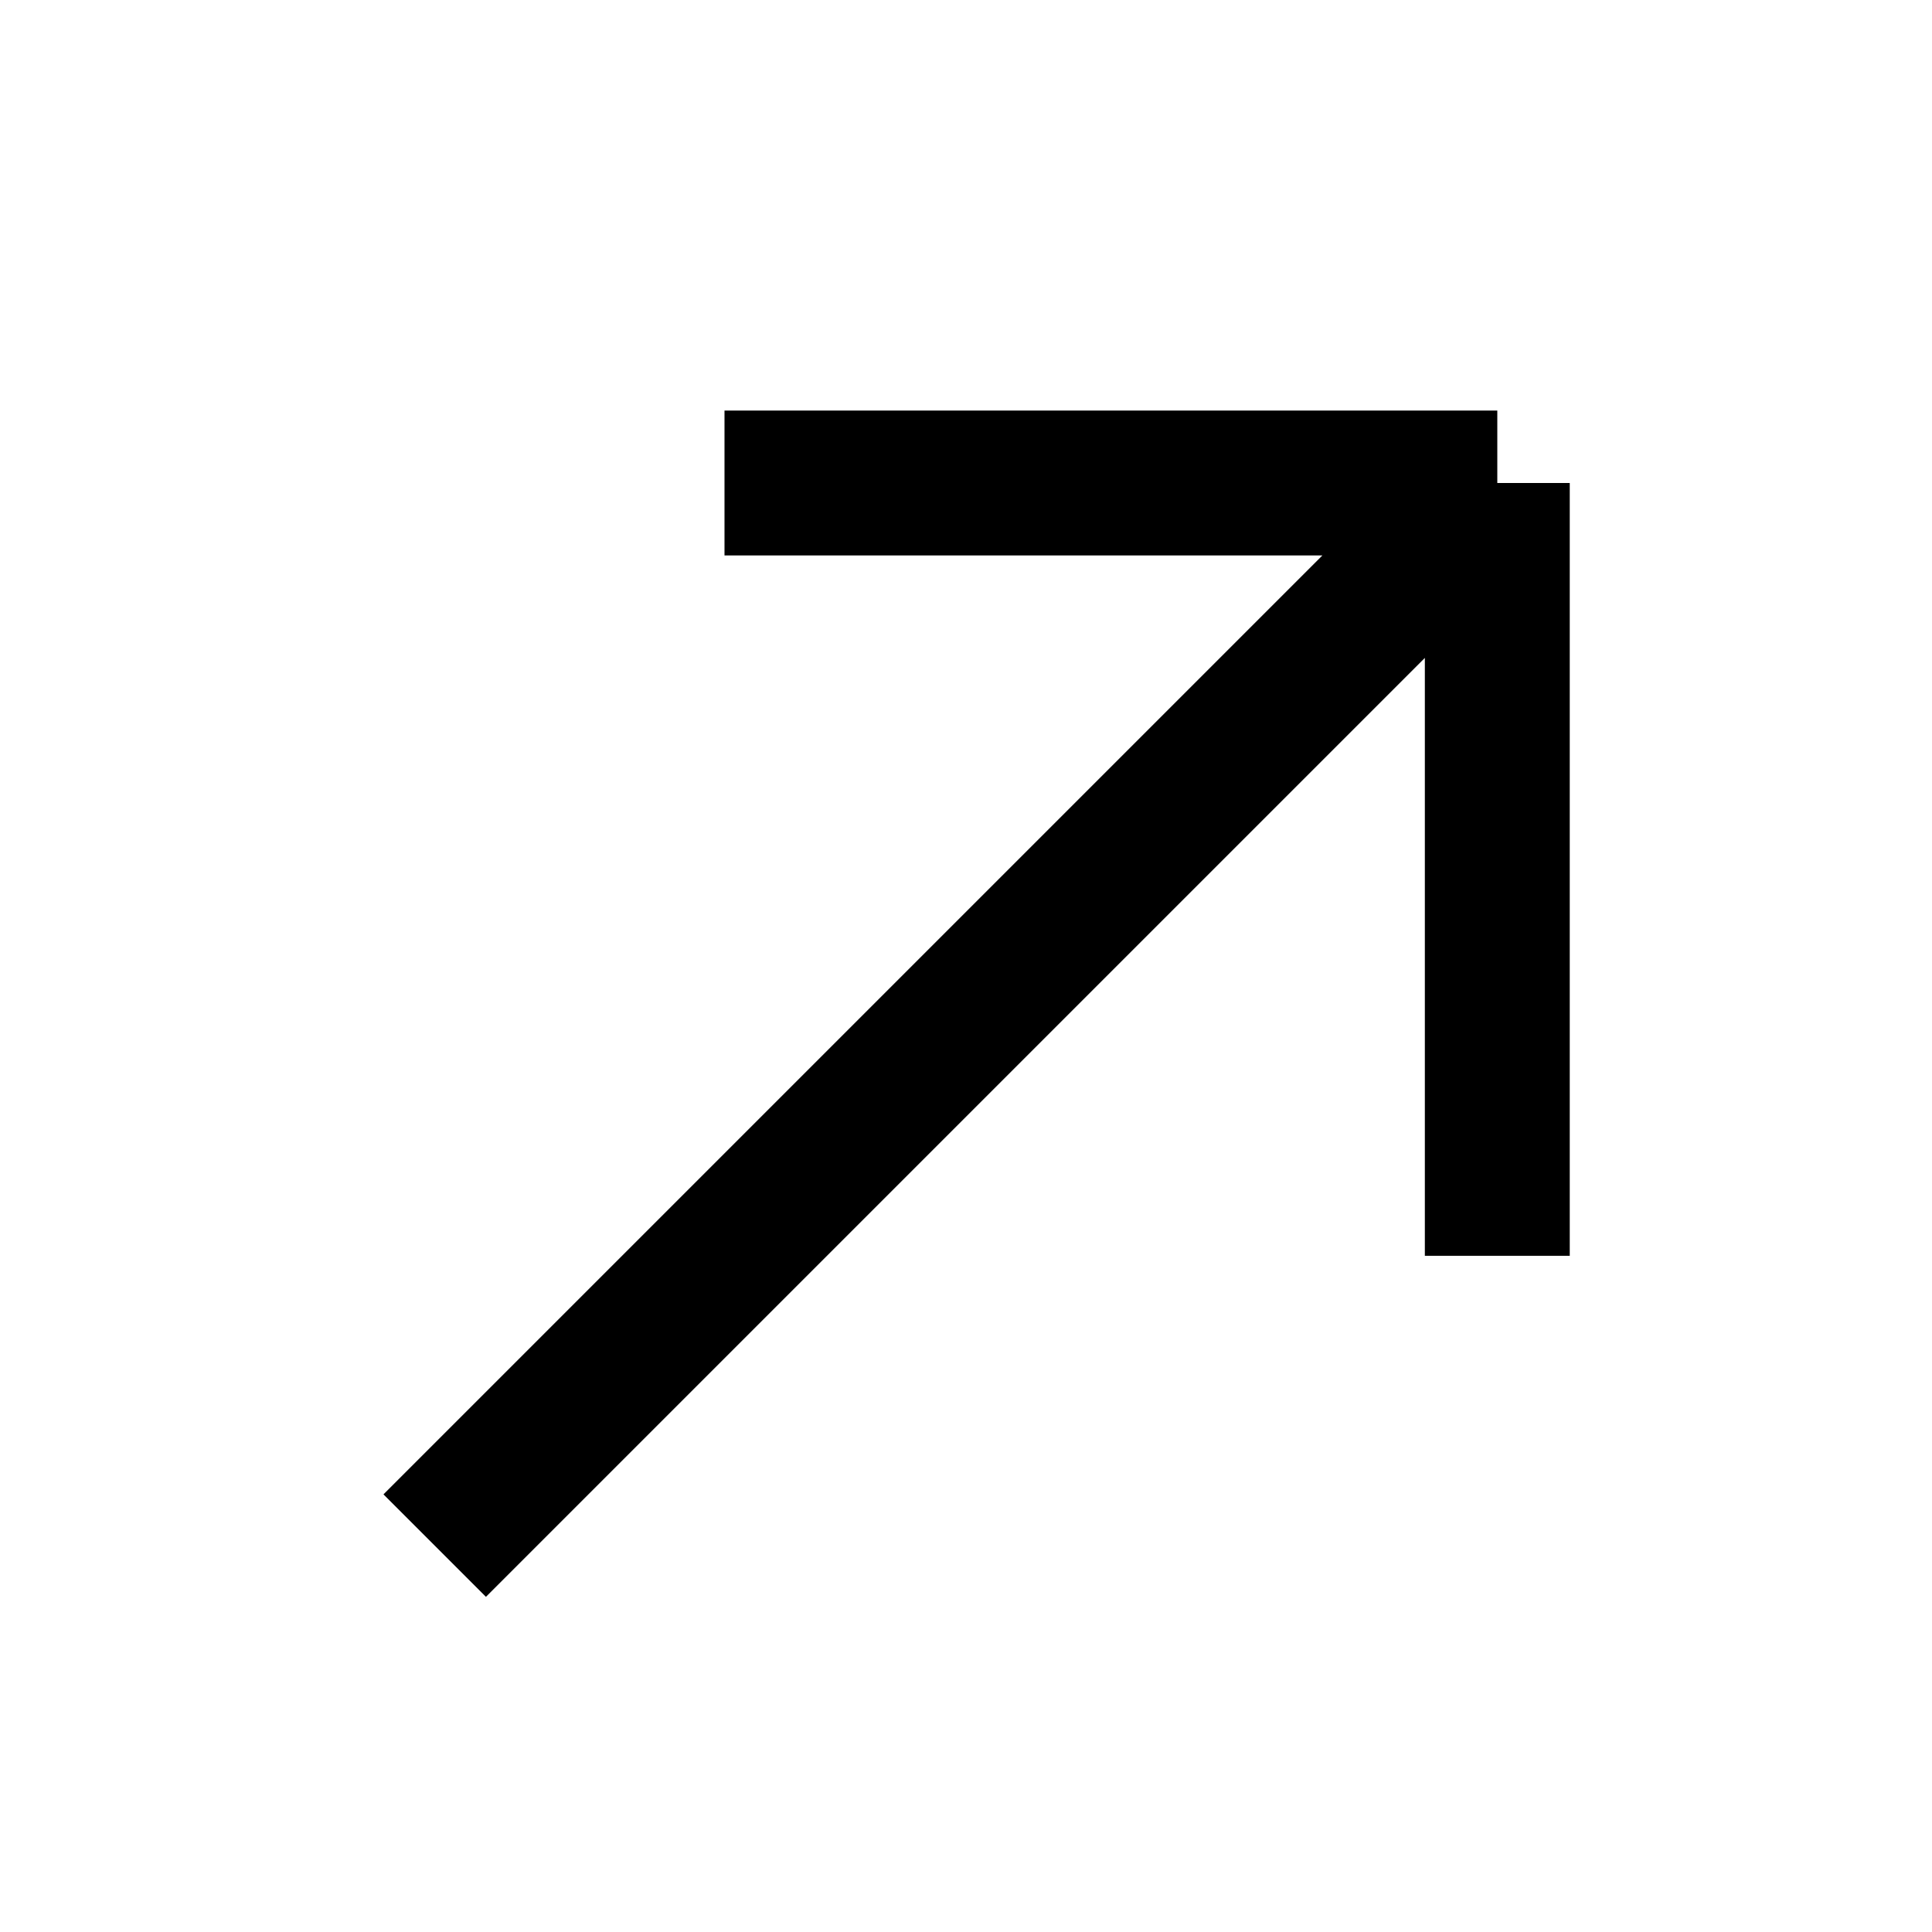
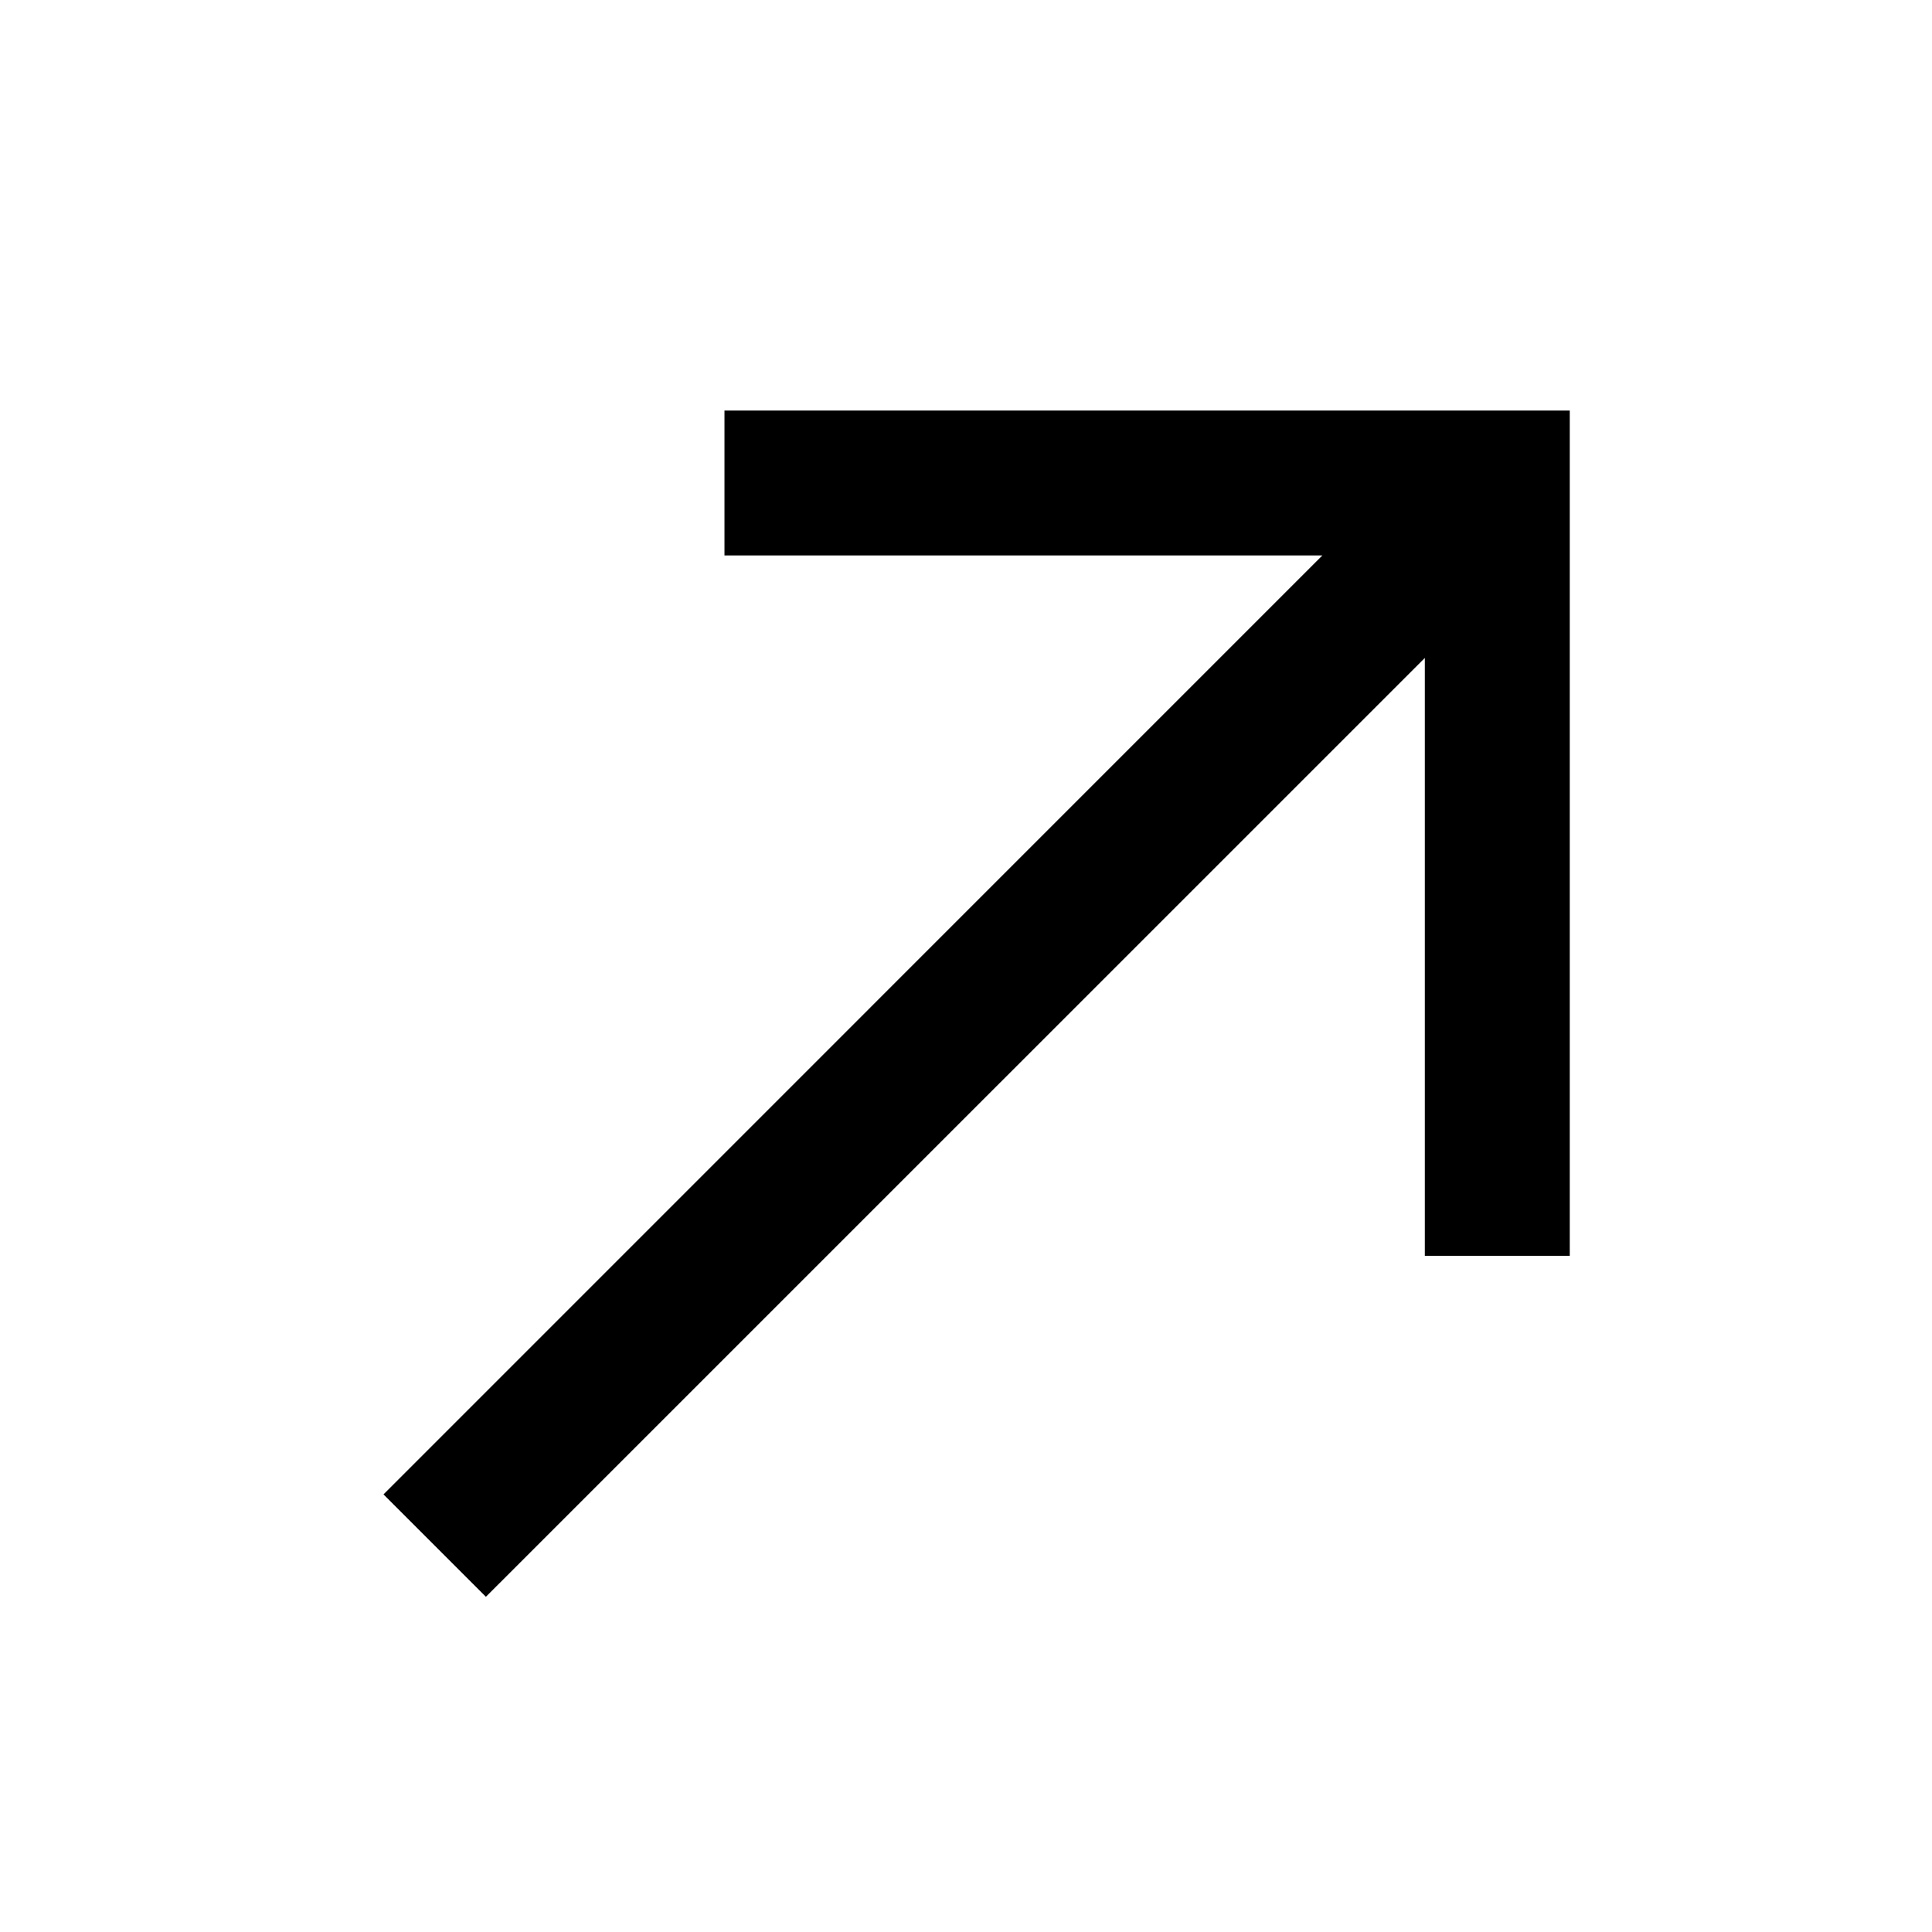
<svg xmlns="http://www.w3.org/2000/svg" width="20" height="20" viewBox="0 0 20 20" fill="none">
-   <path d="M4.5 16L15.5 5M15.5 5L7.5 5M15.5 5L15.5 13" stroke="currentColor" stroke-width="1.5" stroke-miterlimit="16" />
+   <g clip-path="url(#clip0_115_287)">
+     <path fill-rule="evenodd" clip-rule="evenodd" d="M7.5 4.25L16.25 4.25L16.25 13H14.75V6.811L5.03 16.53L3.97 15.47L13.689 5.75L7.5 5.75L7.5 4.25Z" fill="currentColor" />
+   </g>
+   <defs>
+     <clipPath id="clip0_115_287">
+       <rect width="20" height="20" fill="currentColor" />
+     </clipPath>
+   </defs>
</svg>
